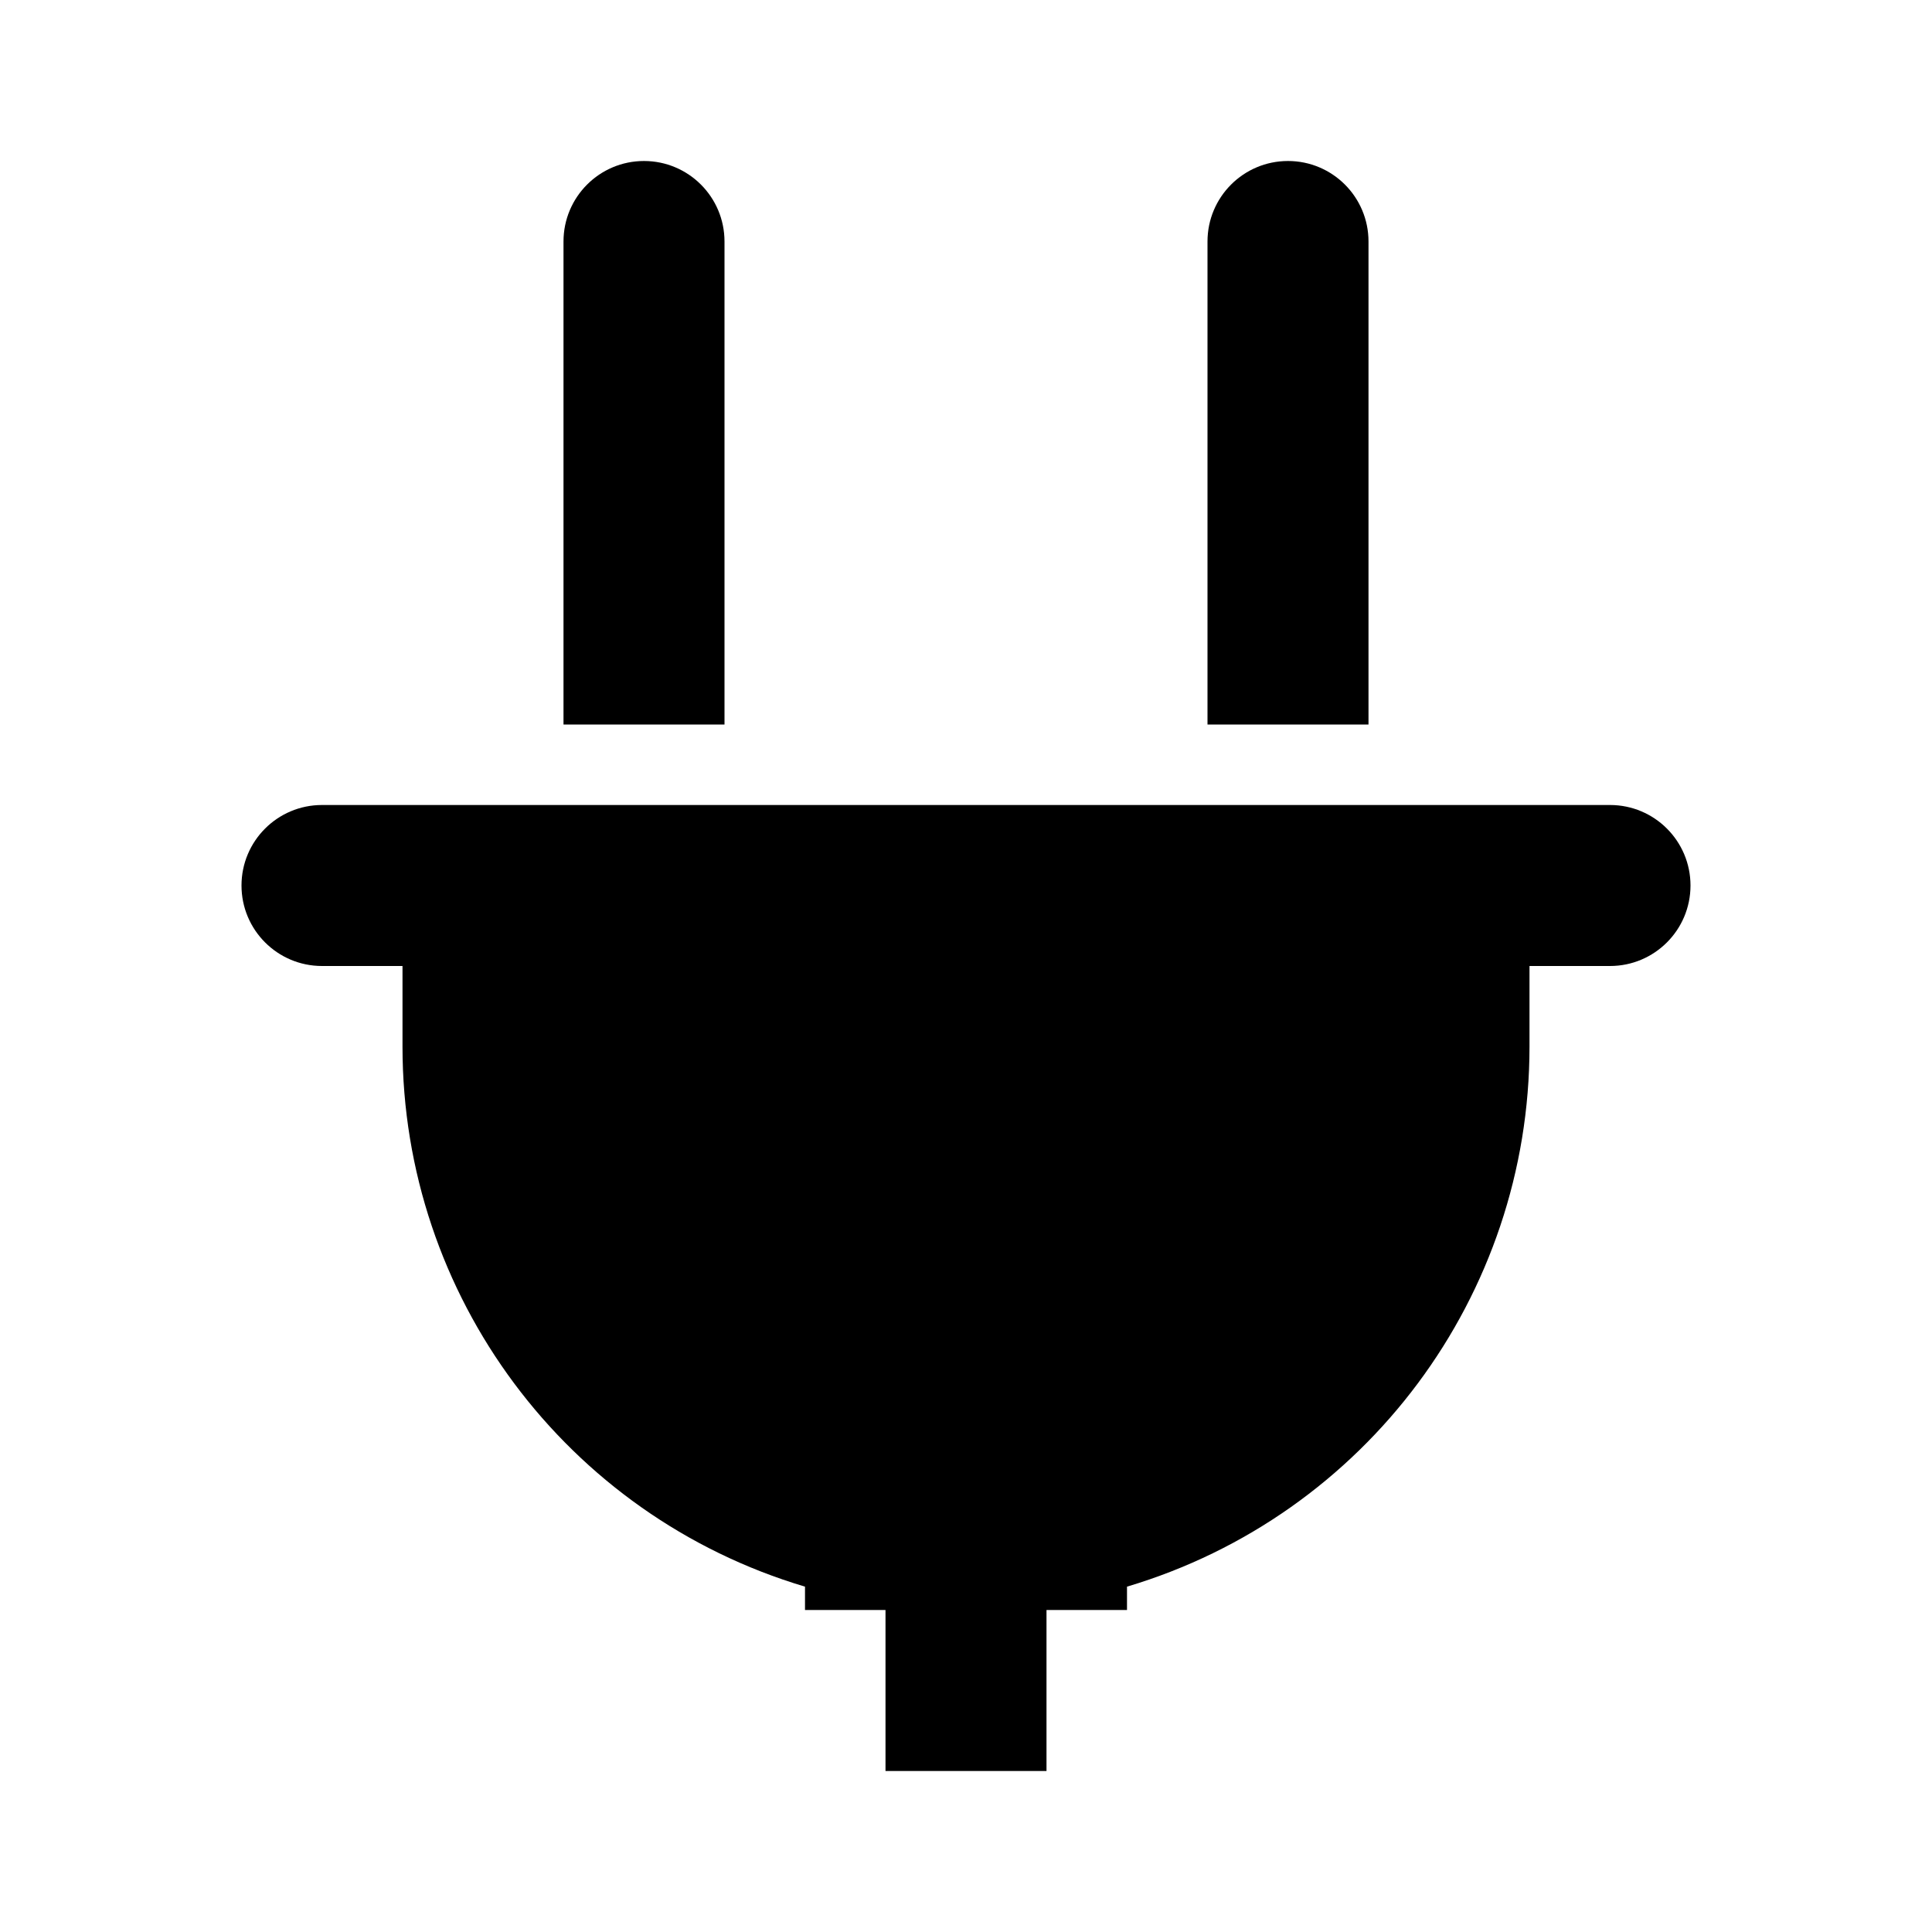
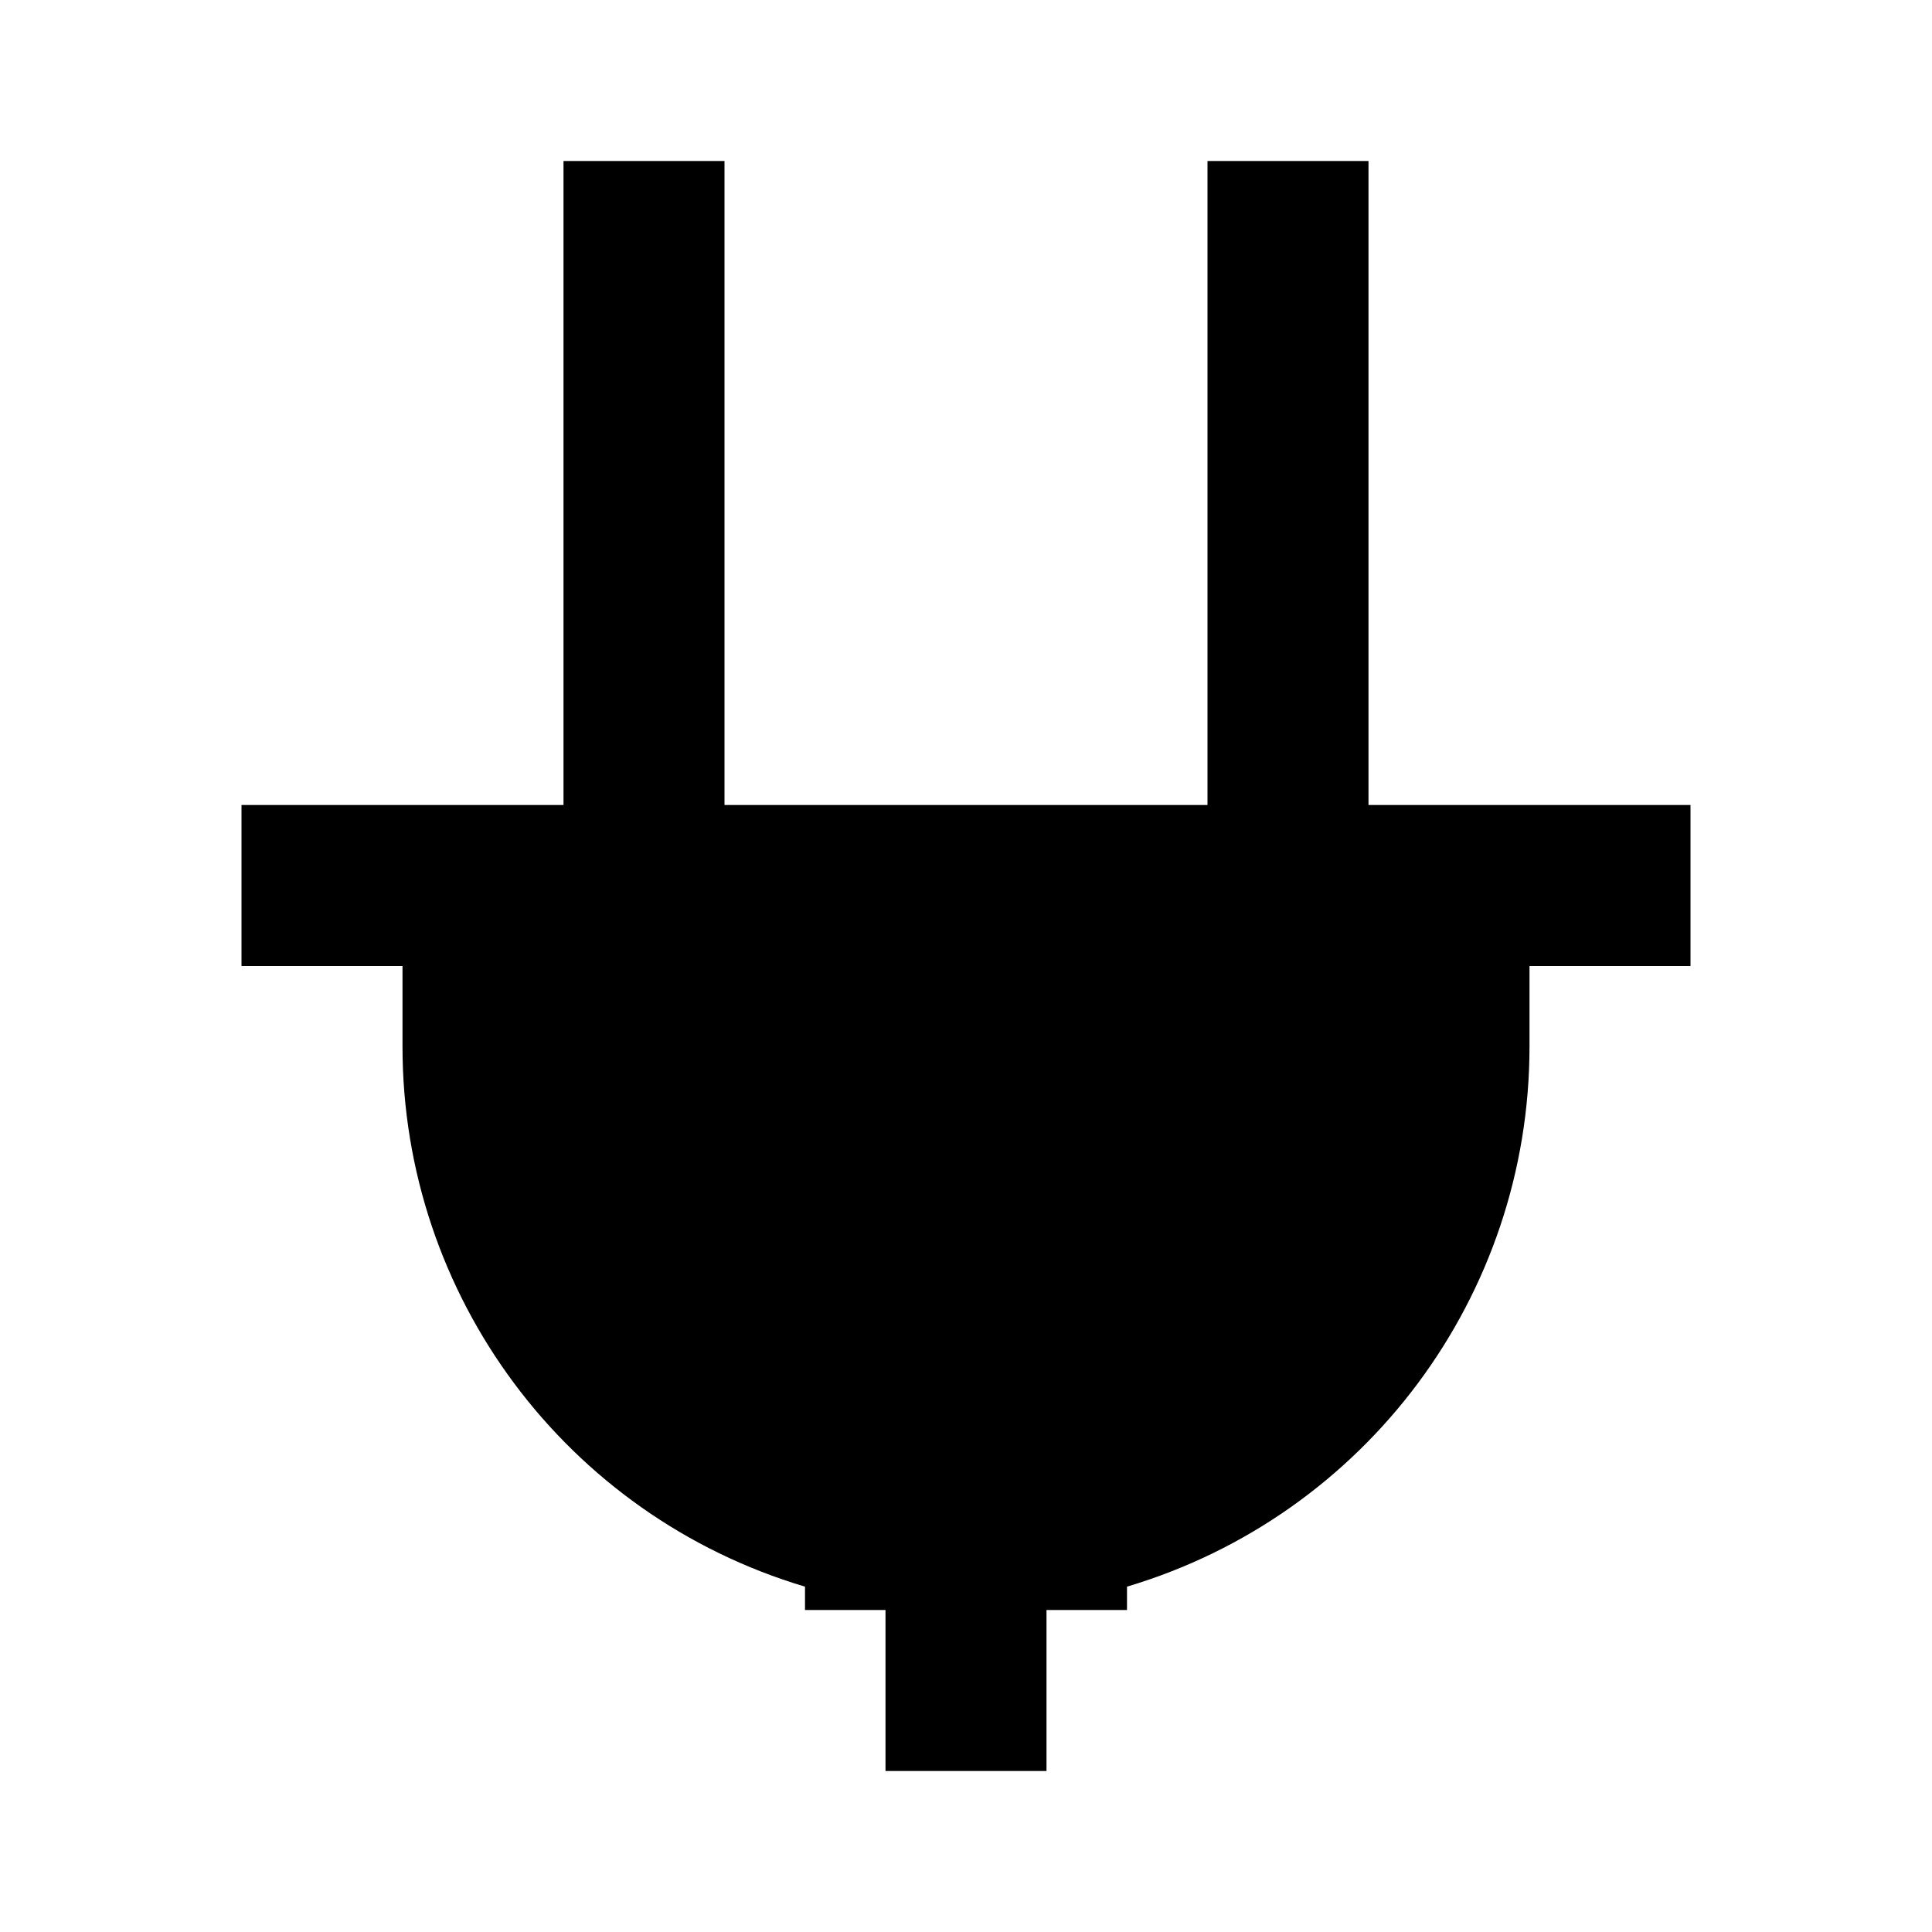
<svg xmlns="http://www.w3.org/2000/svg" id="Layer_1" data-name="Layer 1" viewBox="0 0 24 24">
-   <path d="M9,3A1,1,0,0,0,7,3V9H9Z" />
-   <path d="M17,3a1,1,0,0,0-2,0V9h2Z" />
-   <path d="M20,10H4a1,1,0,0,0,0,2H5v1a7,7,0,0,0,5,6.71V20h1v2h2V20h1v-.29A7,7,0,0,0,19,13V12h1a1,1,0,0,0,0-2Z" />
+   <path d="M20,10H17V2H15v8H9V2H7v8H3v2H5v1a7,7,0,0,0,5,6.71V20h1v2h2V20h1v-.29A7,7,0,0,0,19,13V12h2V10Z" />
</svg>
